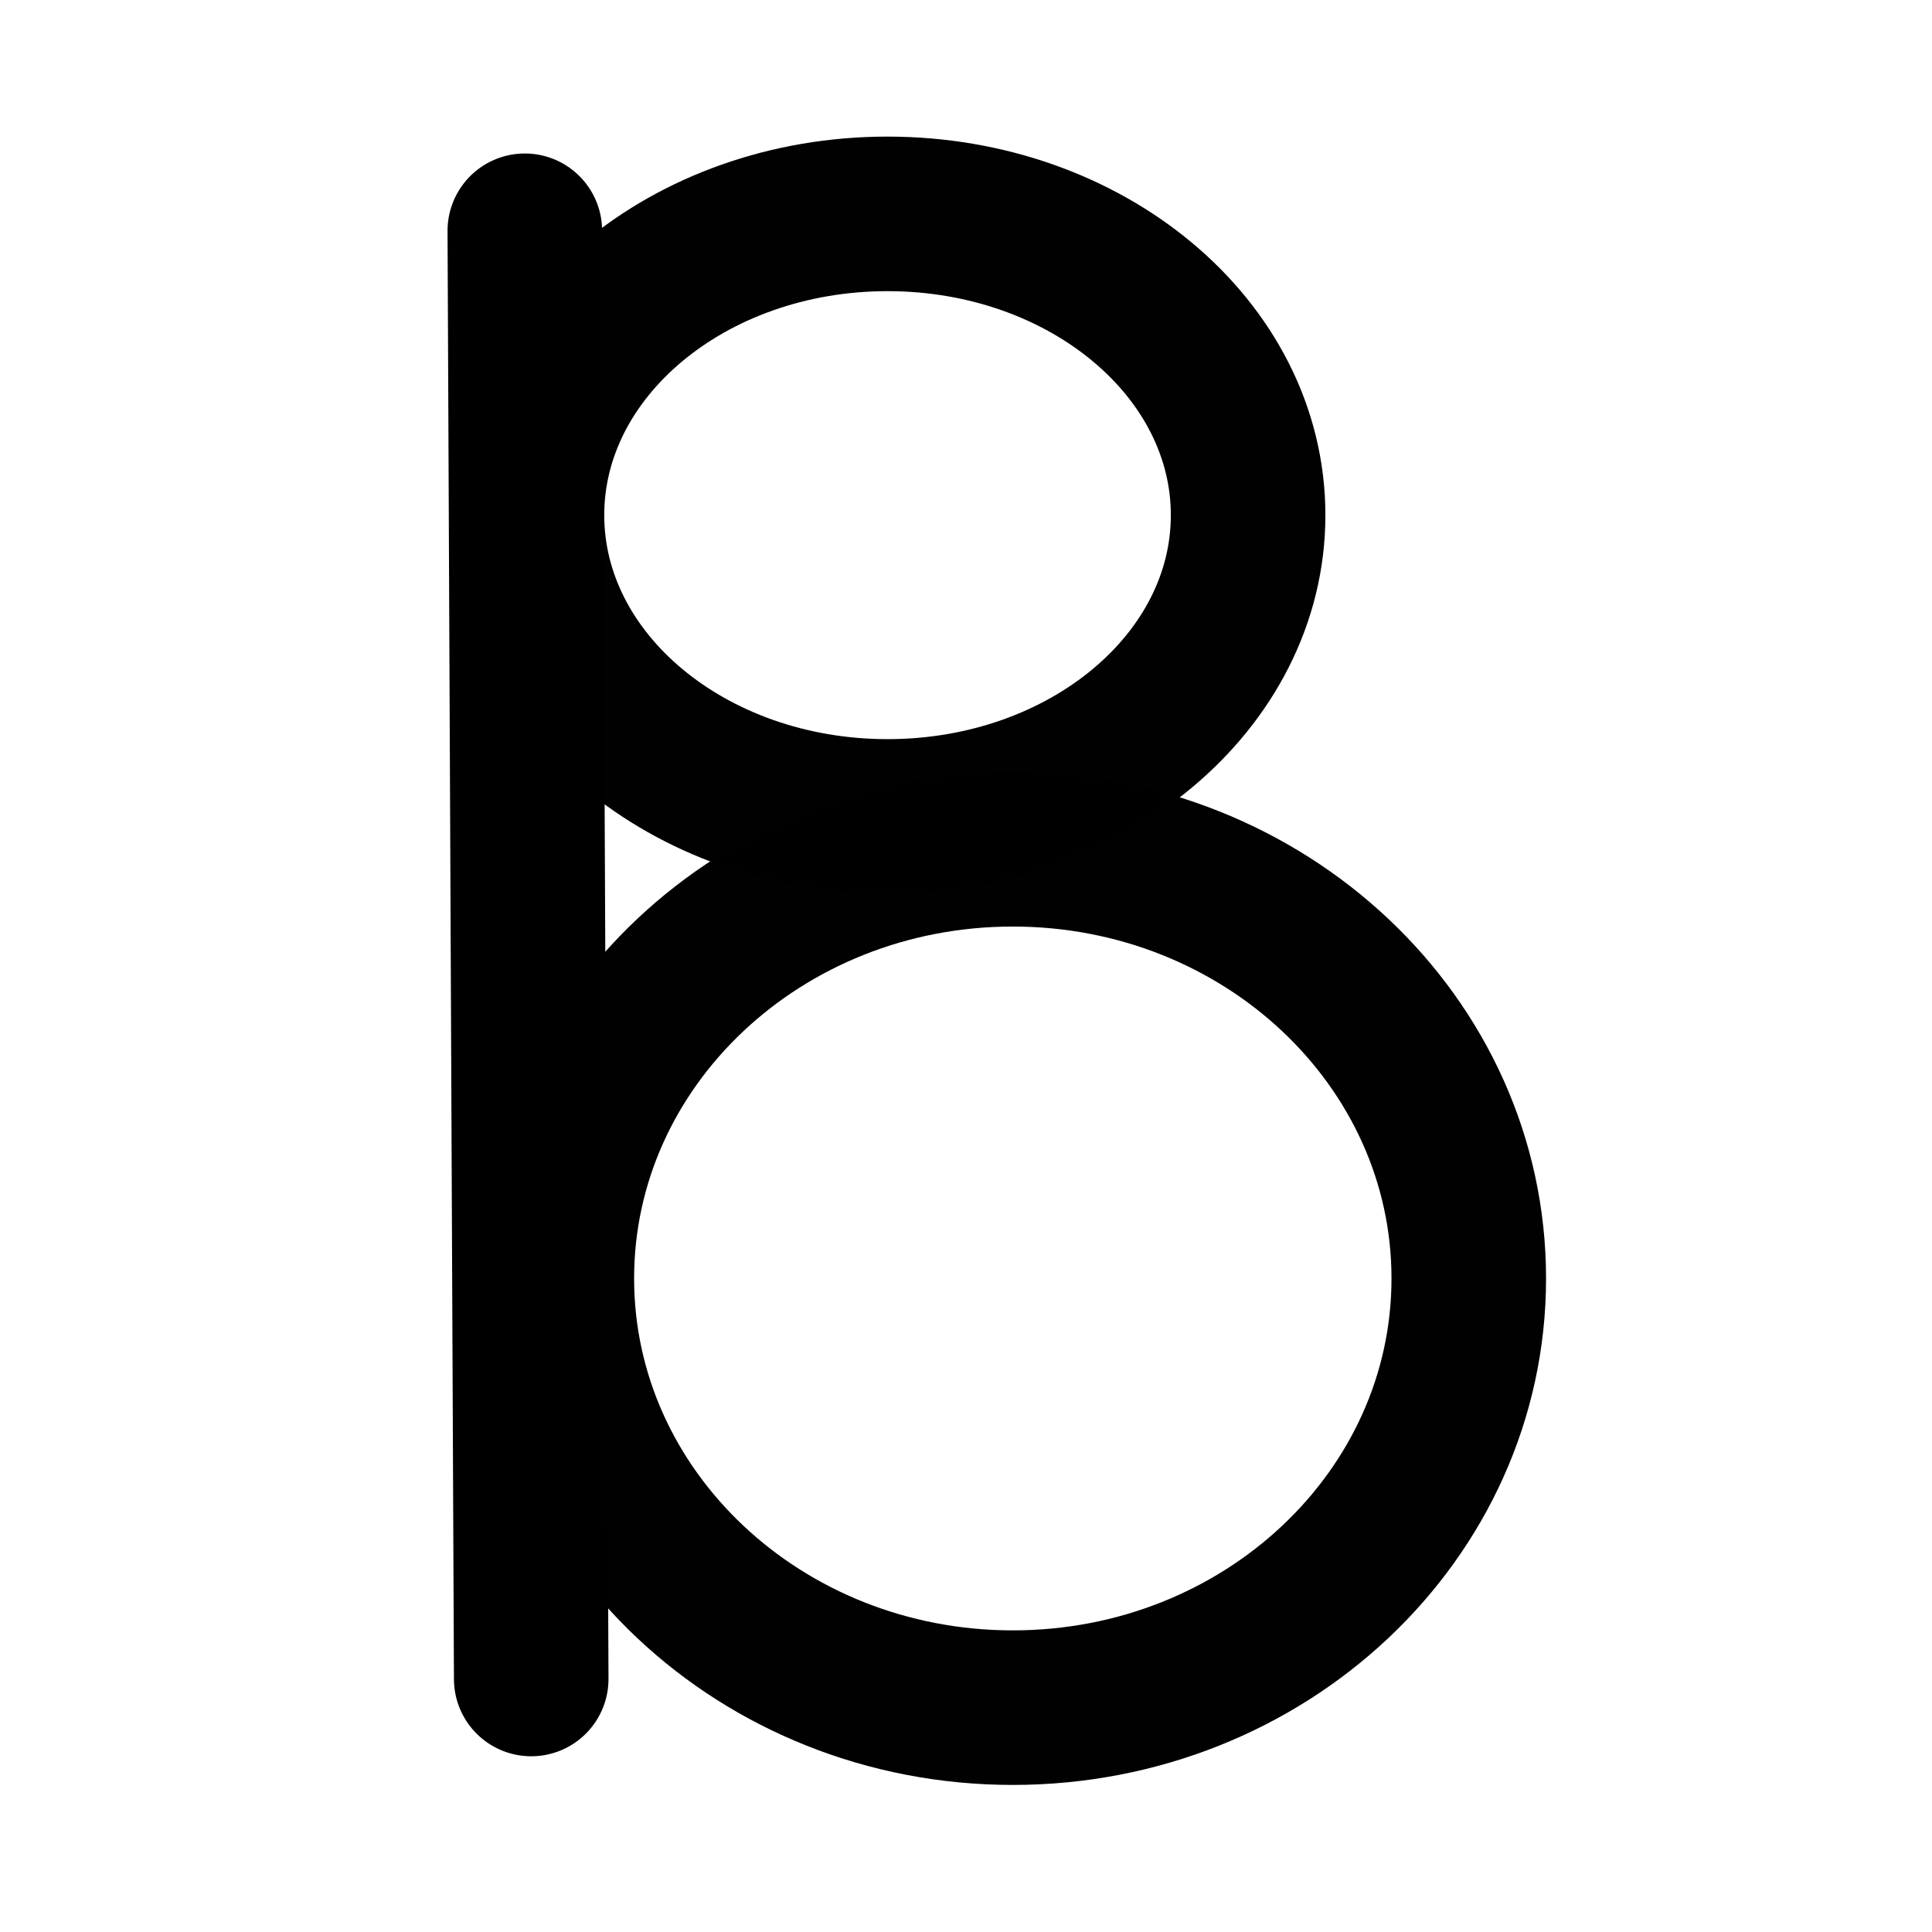
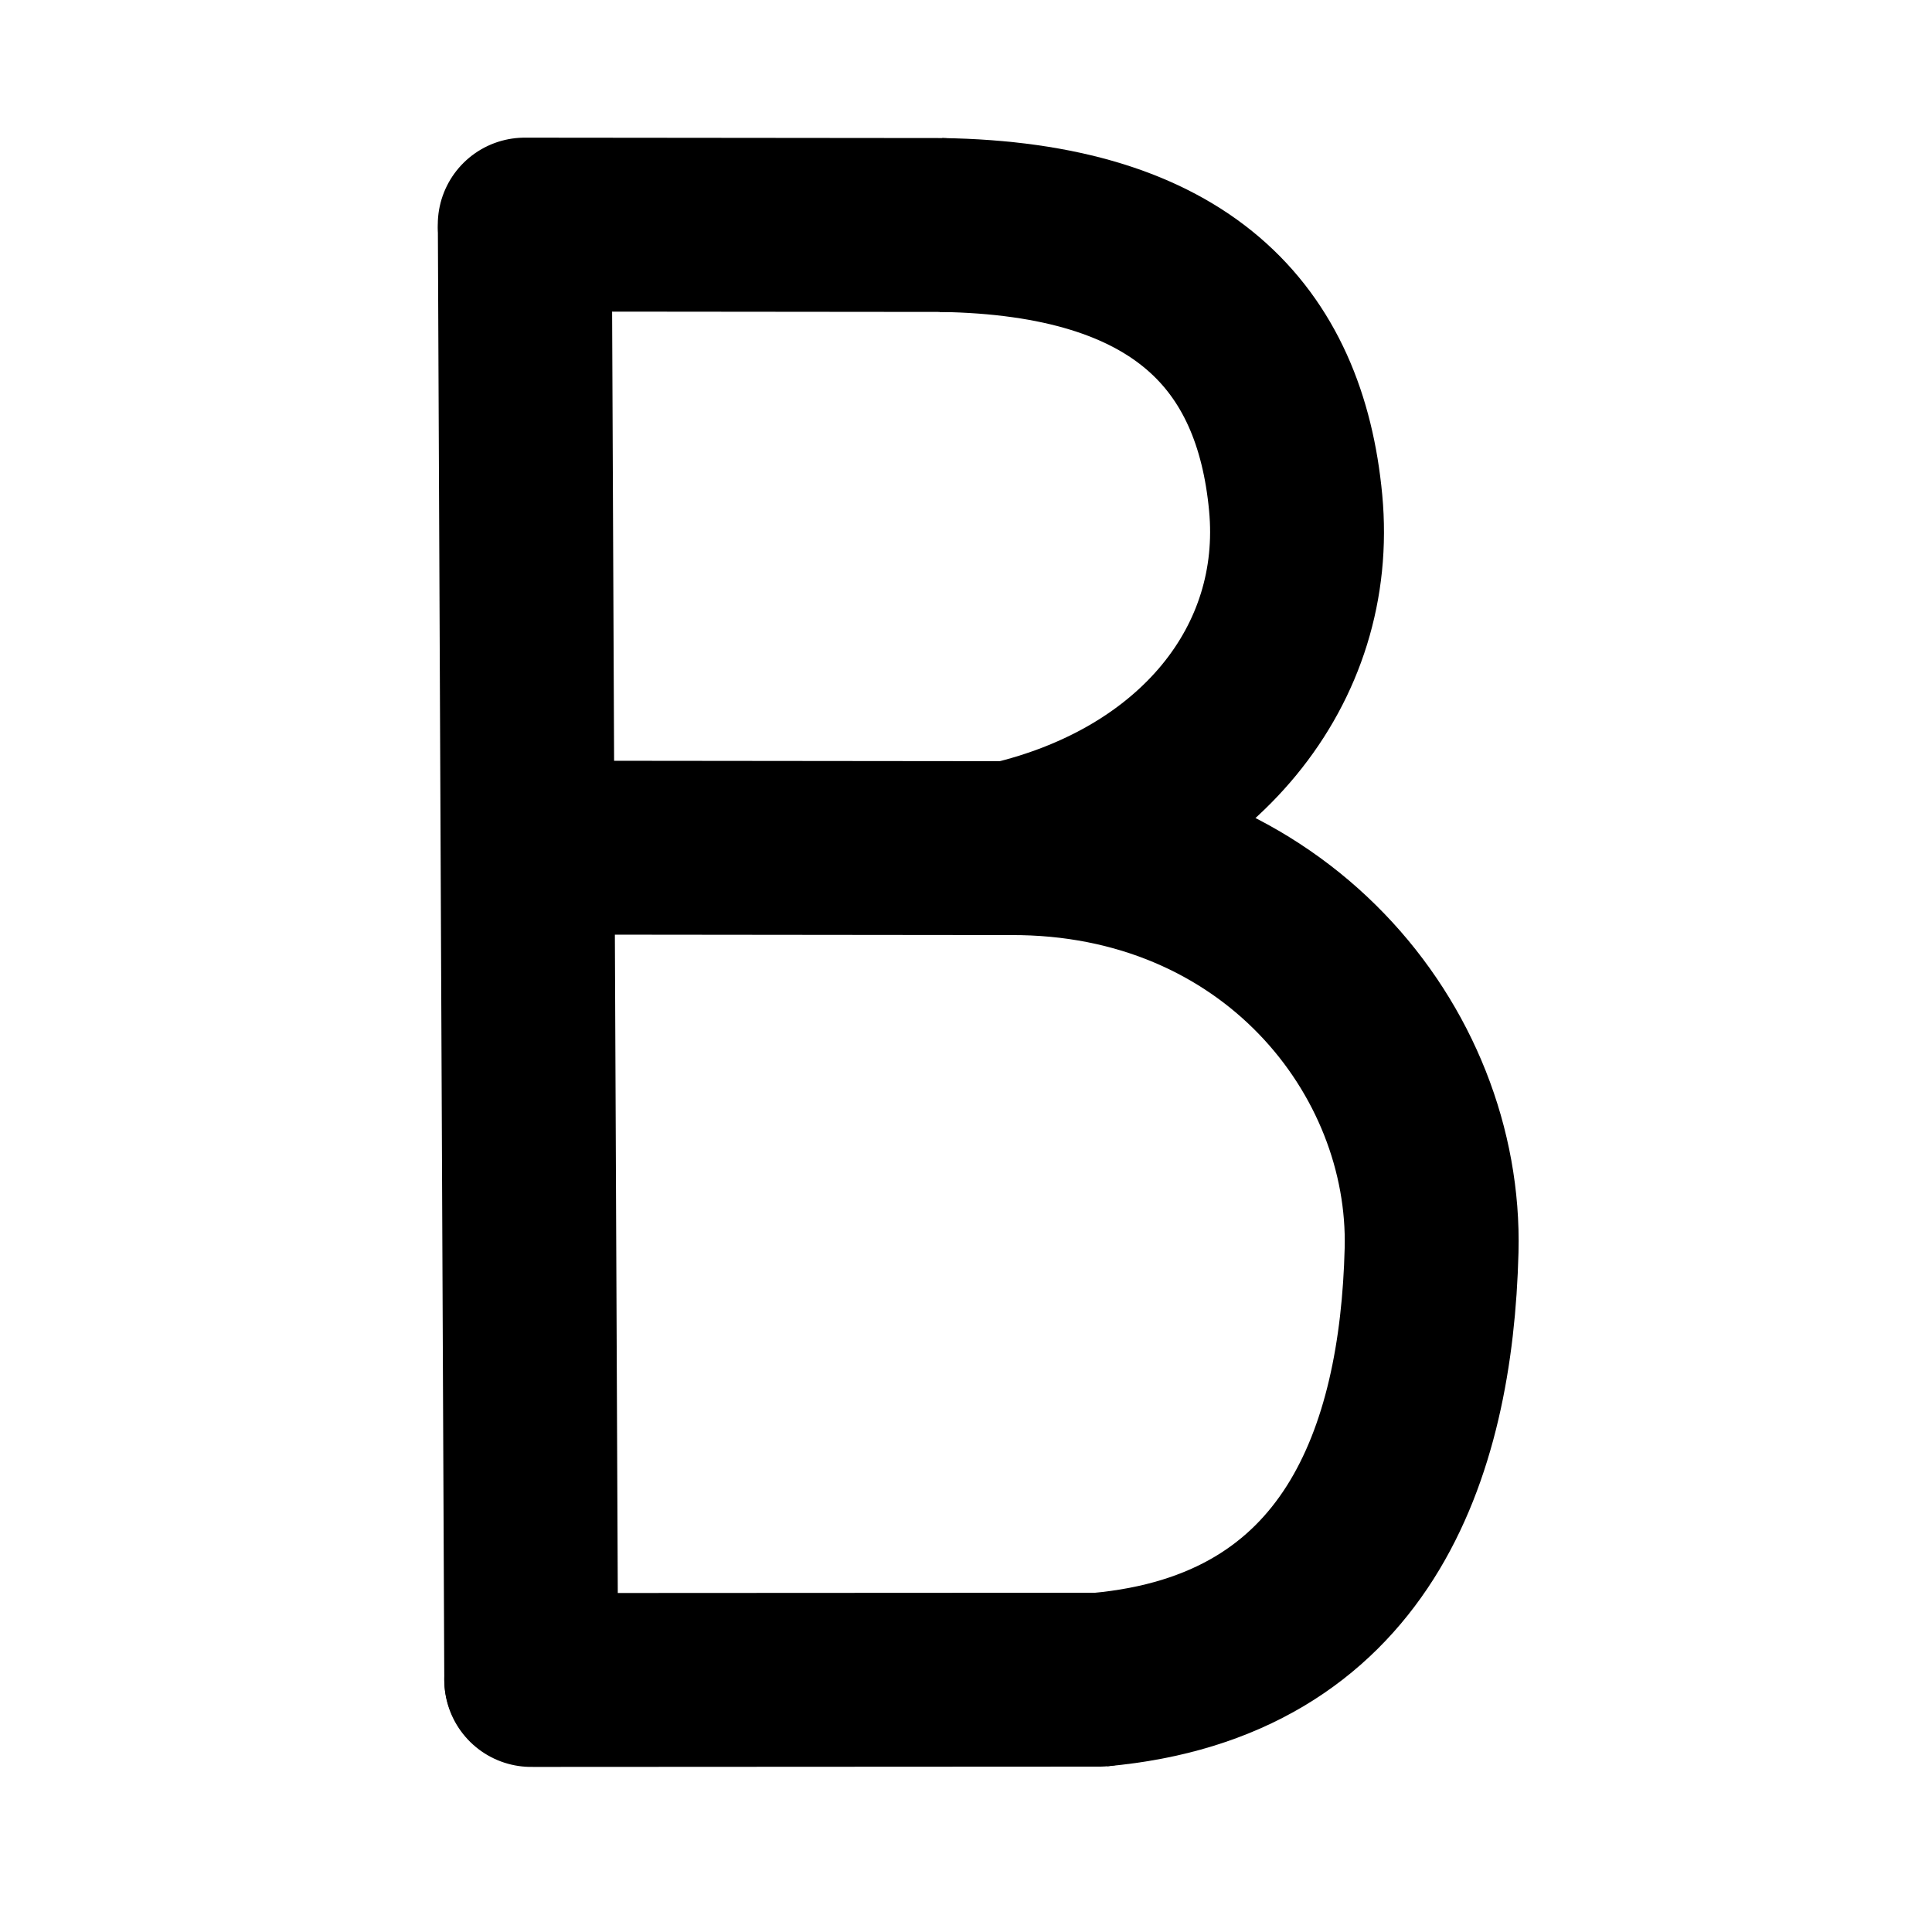
- <svg xmlns="http://www.w3.org/2000/svg" width="200mm" height="200mm" viewBox="0 0 200 200" version="1.1" id="svg8">
+ <svg xmlns="http://www.w3.org/2000/svg" id="svg8" version="1.1" viewBox="0 0 200 200" height="200mm" width="200mm">
  <defs id="defs2">
-     <marker orient="auto" refY="0" refX="0" id="marker1165" style="overflow:visible">
-       <path id="path1163" d="M 0,0 5,-5 -12.5,0 5,5 Z" style="fill-rule:evenodd;stroke:#000000;stroke-width:1pt" transform="matrix(-0.8,0,0,-0.8,-10,0)" />
+     <marker style="overflow:visible" id="marker1165" refX="0" refY="0" orient="auto">
+       <path transform="matrix(-0.8,0,0,-0.8,-10,0)" style="fill-rule:evenodd;stroke:#000000;stroke-width:1pt" d="M 0,0 5,-5 -12.5,0 5,5 Z" id="path1163" />
    </marker>
-     <marker orient="auto" refY="0" refX="0" id="marker1161" style="overflow:visible">
-       <path id="path1159" d="M 0,0 5,-5 -12.5,0 5,5 Z" style="fill-rule:evenodd;stroke:#000000;stroke-width:1pt" transform="matrix(0.8,0,0,0.8,10,0)" />
+     <marker style="overflow:visible" id="marker1161" refX="0" refY="0" orient="auto">
+       <path transform="matrix(0.8,0,0,0.8,10,0)" style="fill-rule:evenodd;stroke:#000000;stroke-width:1pt" d="M 0,0 5,-5 -12.5,0 5,5 Z" id="path1159" />
    </marker>
-     <marker orient="auto" refY="0" refX="0" id="Arrow1Send" style="overflow:visible">
-       <path id="path864" d="M 0,0 5,-5 -12.5,0 5,5 Z" style="fill-rule:evenodd;stroke:#000000;stroke-width:1pt" transform="matrix(-0.2,0,0,-0.2,-1.2,0)" />
+     <marker style="overflow:visible" id="Arrow1Send" refX="0" refY="0" orient="auto">
+       <path transform="matrix(-0.2,0,0,-0.2,-1.2,0)" style="fill-rule:evenodd;stroke:#000000;stroke-width:1pt" d="M 0,0 5,-5 -12.5,0 5,5 Z" id="path864" />
    </marker>
-     <marker orient="auto" refY="0" refX="0" id="Arrow1Sstart" style="overflow:visible">
-       <path id="path861" d="M 0,0 5,-5 -12.5,0 5,5 Z" style="fill-rule:evenodd;stroke:#000000;stroke-width:1pt" transform="matrix(0.2,0,0,0.2,1.2,0)" />
+     <marker style="overflow:visible" id="Arrow1Sstart" refX="0" refY="0" orient="auto">
+       <path transform="matrix(0.2,0,0,0.2,1.2,0)" style="fill-rule:evenodd;stroke:#000000;stroke-width:1pt" d="M 0,0 5,-5 -12.5,0 5,5 Z" id="path861" />
    </marker>
-     <marker orient="auto" refY="0" refX="0" id="Arrow1Mend" style="overflow:visible">
-       <path id="path858" d="M 0,0 5,-5 -12.5,0 5,5 Z" style="fill-rule:evenodd;stroke:#000000;stroke-width:1pt" transform="matrix(-0.4,0,0,-0.4,-4,0)" />
+     <marker style="overflow:visible" id="Arrow1Mend" refX="0" refY="0" orient="auto">
+       <path transform="matrix(-0.4,0,0,-0.4,-4,0)" style="fill-rule:evenodd;stroke:#000000;stroke-width:1pt" d="M 0,0 5,-5 -12.5,0 5,5 Z" id="path858" />
    </marker>
-     <marker orient="auto" refY="0" refX="0" id="Arrow1Mstart" style="overflow:visible">
-       <path id="path855" d="M 0,0 5,-5 -12.5,0 5,5 Z" style="fill-rule:evenodd;stroke:#000000;stroke-width:1pt" transform="matrix(0.4,0,0,0.4,4,0)" />
+     <marker style="overflow:visible" id="Arrow1Mstart" refX="0" refY="0" orient="auto">
+       <path transform="matrix(0.4,0,0,0.4,4,0)" style="fill-rule:evenodd;stroke:#000000;stroke-width:1pt" d="M 0,0 5,-5 -12.5,0 5,5 Z" id="path855" />
    </marker>
-     <marker orient="auto" refY="0" refX="0" id="Arrow1Lend" style="overflow:visible">
-       <path id="path852" d="M 0,0 5,-5 -12.5,0 5,5 Z" style="fill-rule:evenodd;stroke:#000000;stroke-width:1pt" transform="matrix(-0.8,0,0,-0.8,-10,0)" />
+     <marker style="overflow:visible" id="Arrow1Lend" refX="0" refY="0" orient="auto">
+       <path transform="matrix(-0.8,0,0,-0.8,-10,0)" style="fill-rule:evenodd;stroke:#000000;stroke-width:1pt" d="M 0,0 5,-5 -12.5,0 5,5 Z" id="path852" />
    </marker>
-     <marker orient="auto" refY="0" refX="0" id="Arrow1Lstart" style="overflow:visible">
-       <path id="path849" d="M 0,0 5,-5 -12.5,0 5,5 Z" style="fill-rule:evenodd;stroke:#000000;stroke-width:1pt" transform="matrix(0.8,0,0,0.8,10,0)" />
+     <marker style="overflow:visible" id="Arrow1Lstart" refX="0" refY="0" orient="auto">
+       <path transform="matrix(0.8,0,0,0.8,10,0)" style="fill-rule:evenodd;stroke:#000000;stroke-width:1pt" d="M 0,0 5,-5 -12.5,0 5,5 Z" id="path849" />
    </marker>
  </defs>
  <g id="layer1">
-     <path style="fill:none;stroke:#000000;stroke-width:16;stroke-linecap:round;stroke-linejoin:miter;stroke-miterlimit:4;stroke-dasharray:none;stroke-opacity:1" d="m 54.329,23.889 0.663,149.919" id="path901-9" />
-     <ellipse ry="31.187" rx="37.326" cy="53.328" cx="91.878" id="path1268" style="opacity:1;fill:none;fill-opacity:1;fill-rule:evenodd;stroke:#000000;stroke-width:16;stroke-linecap:round;stroke-linejoin:round;stroke-miterlimit:4;stroke-dasharray:none;stroke-dashoffset:0;stroke-opacity:0.996;paint-order:normal" />
-     <ellipse style="opacity:1;fill:none;fill-opacity:1;fill-rule:evenodd;stroke:#000000;stroke-width:16;stroke-linecap:round;stroke-linejoin:round;stroke-miterlimit:4;stroke-dasharray:none;stroke-dashoffset:0;stroke-opacity:0.996;paint-order:normal" id="path1268-6" cx="104.845" cy="132.346" rx="47.202" ry="44.43" />
+     <path id="path901-9" d="m 54.329,23.889 0.663,149.919" style="fill:none;stroke:#000000;stroke-width:18;stroke-linecap:round;stroke-linejoin:miter;stroke-miterlimit:4;stroke-dasharray:none;stroke-opacity:1" />
+     <path id="path897" d="m 104.594,87.798 -48.657,-0.05" style="fill:none;stroke:#000000;stroke-width:18;stroke-linecap:round;stroke-linejoin:miter;stroke-opacity:1;stroke-miterlimit:4;stroke-dasharray:none" />
+     <path id="path899" d="m 54.991,173.911 58.821,-0.031" style="fill:none;stroke:#000000;stroke-width:18;stroke-linecap:round;stroke-linejoin:miter;stroke-opacity:1;stroke-miterlimit:4;stroke-dasharray:none" />
+     <path id="path901" d="m 54.32,23.25 43.086,0.041" style="fill:none;stroke:#000000;stroke-width:18;stroke-linecap:round;stroke-linejoin:miter;stroke-opacity:1;stroke-miterlimit:4;stroke-dasharray:none" />
+     <path id="path903" d="m 97.406,23.291 c 24.951,0.364 35.113,11.652 36.721,28.756 1.58,16.805 -10.086,31.195 -29.533,35.751 27.255,-0.118 44.133,20.957 43.603,41.635 -0.538,21.013 -7.71,42.053 -34.385,44.447" style="fill:none;stroke:#000000;stroke-width:18;stroke-linecap:butt;stroke-linejoin:miter;stroke-miterlimit:4;stroke-dasharray:none;stroke-opacity:1" />
  </g>
</svg>
